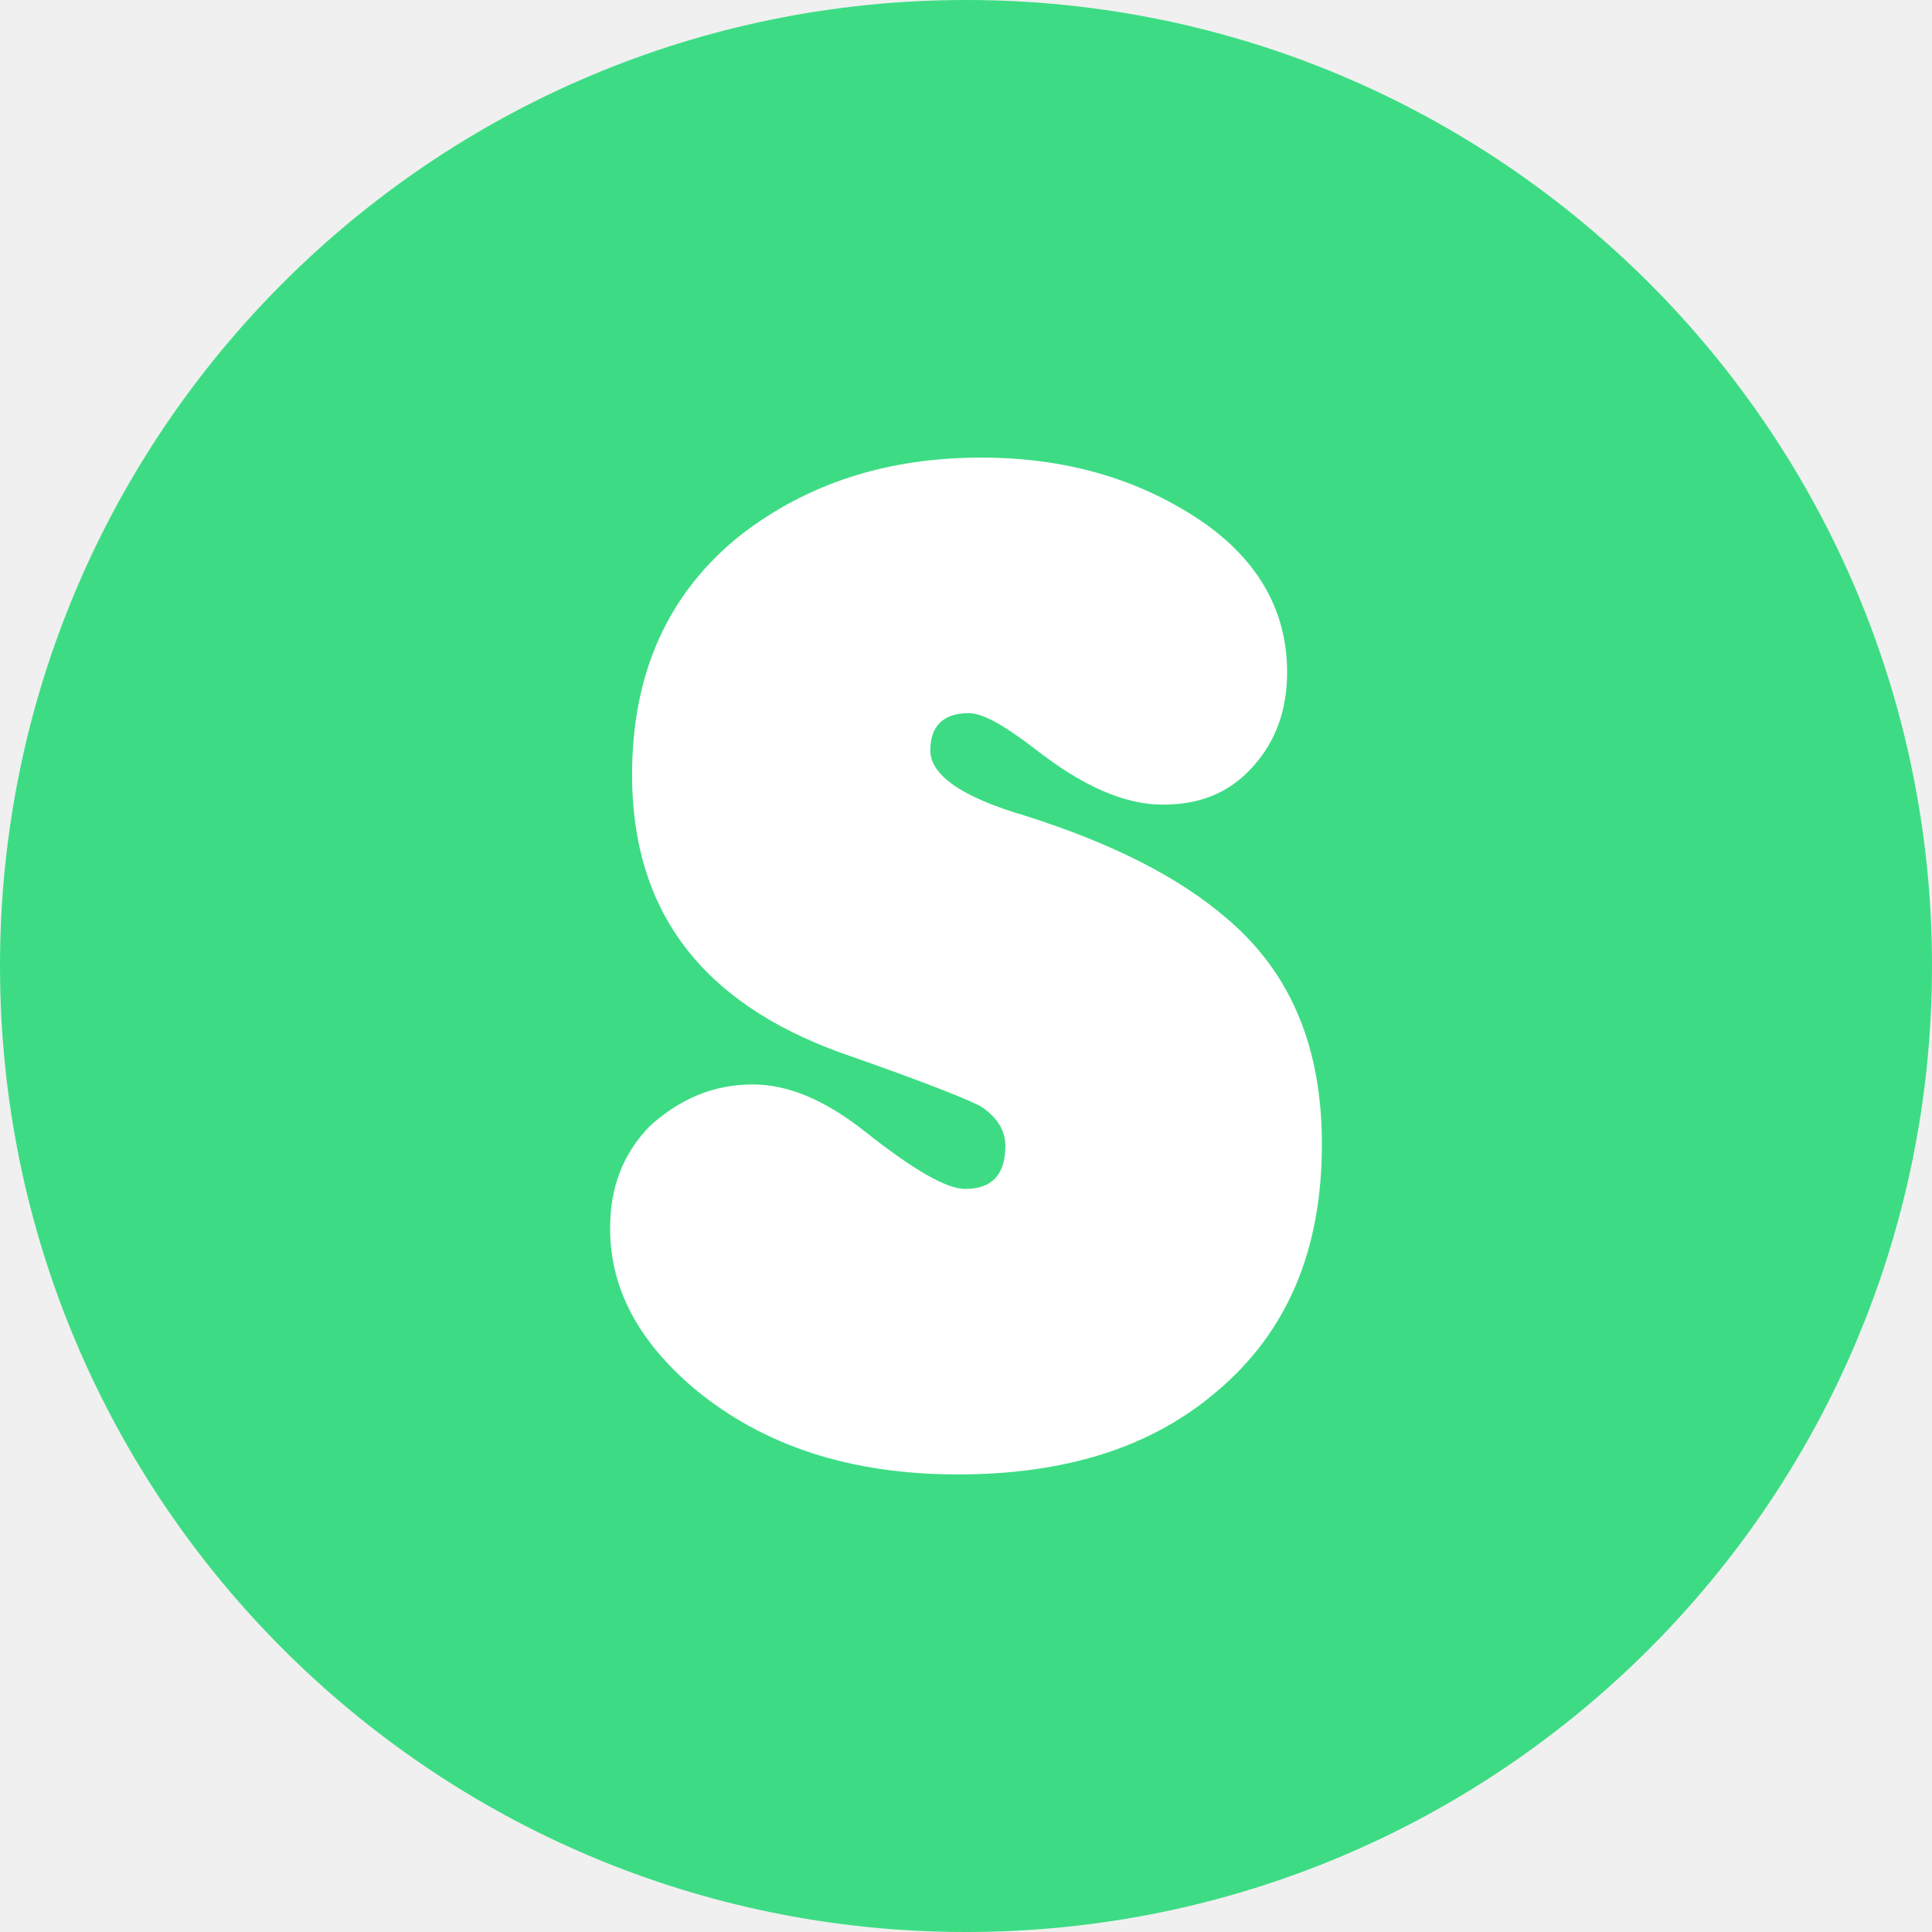
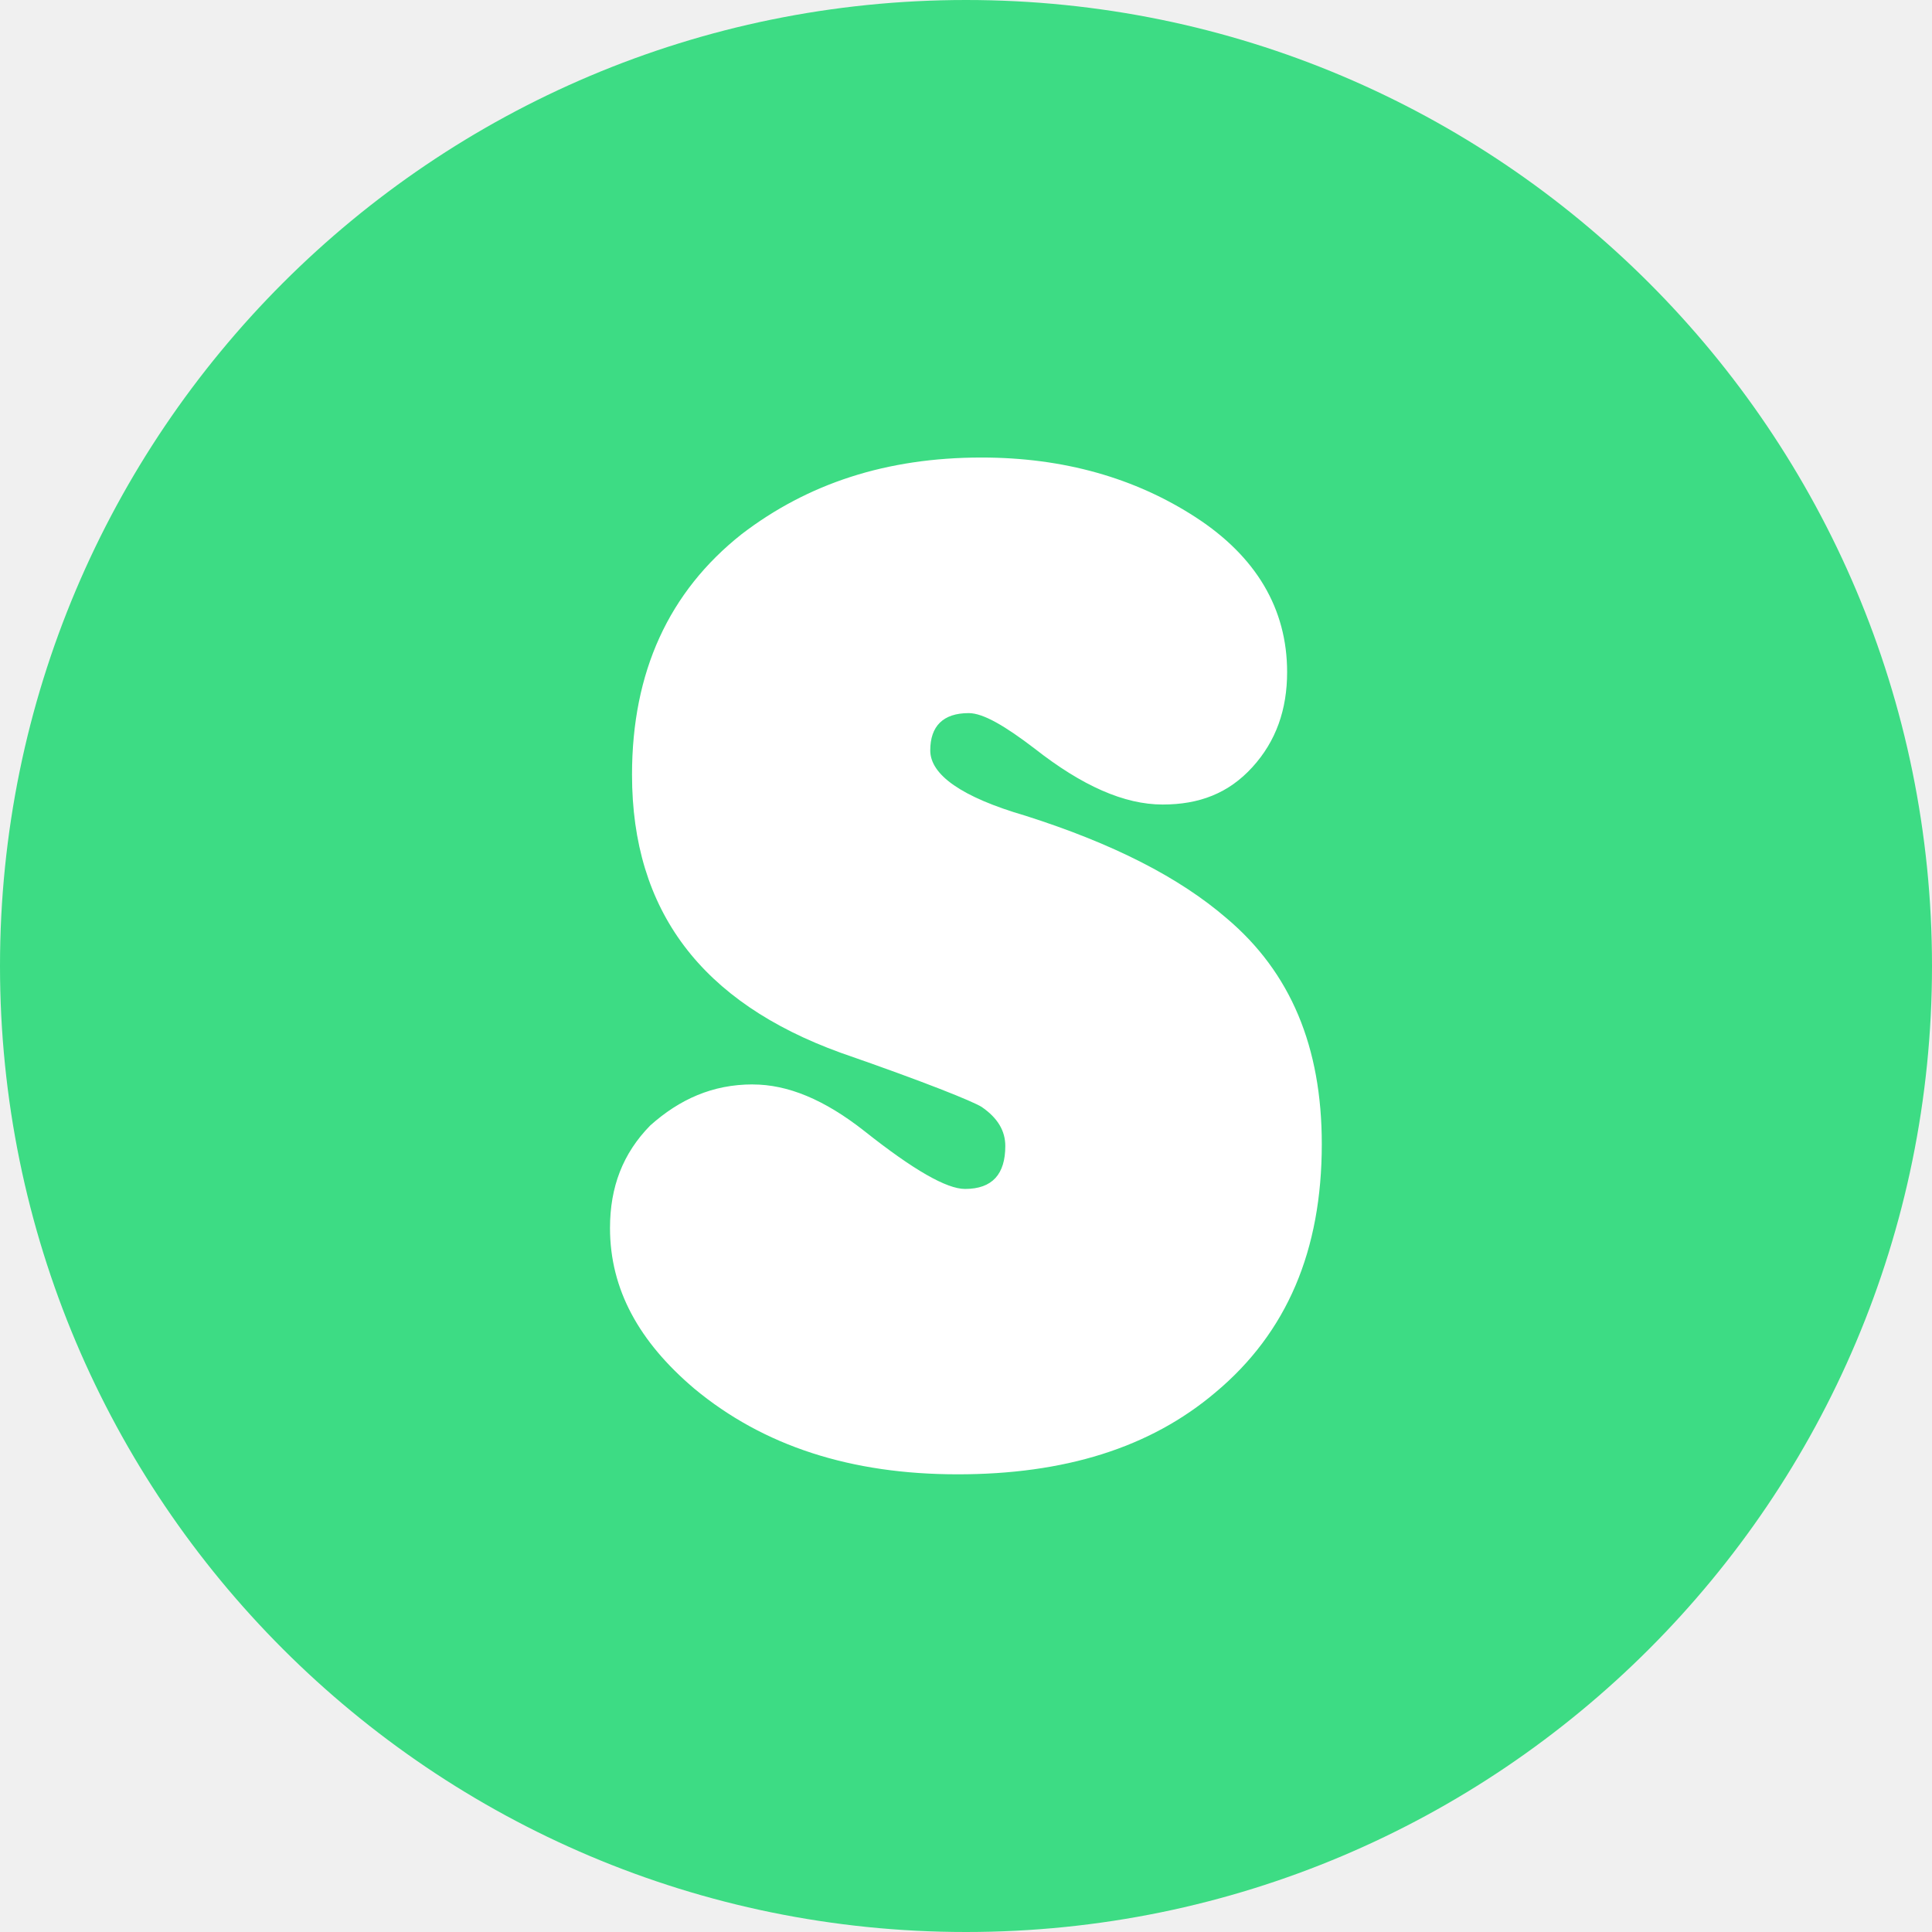
- <svg xmlns="http://www.w3.org/2000/svg" width="38" height="38" viewBox="0 0 38 38" fill="none">
-   <path fill-rule="evenodd" clip-rule="evenodd" d="M19 38C29.493 38 38 29.493 38 19C38 8.507 29.493 0 19 0C8.507 0 0 8.507 0 19C0 29.493 8.507 38 19 38Z" fill="#3DDC84" />
-   <path d="M14.807 21.33C15.491 21.33 16.211 21.624 17.003 22.248C17.974 23.018 18.622 23.385 18.982 23.385C19.522 23.385 19.774 23.092 19.774 22.541C19.774 22.248 19.63 21.991 19.306 21.771C19.126 21.661 18.226 21.294 16.535 20.706C13.8 19.716 12.432 17.917 12.432 15.239C12.432 13.22 13.152 11.642 14.591 10.505C15.887 9.514 17.434 9 19.306 9C20.925 9 22.329 9.404 23.517 10.174C24.704 10.945 25.316 11.973 25.316 13.22C25.316 13.954 25.1 14.578 24.632 15.092C24.165 15.605 23.589 15.826 22.869 15.826C22.113 15.826 21.285 15.459 20.35 14.725C19.774 14.284 19.342 14.027 19.054 14.027C18.55 14.027 18.298 14.284 18.298 14.761C18.298 15.239 18.91 15.679 20.17 16.046C21.897 16.596 23.193 17.257 24.128 18.064C25.388 19.128 26 20.596 26 22.505C26 24.596 25.316 26.211 23.913 27.385C22.617 28.486 20.925 29 18.838 29C16.751 29 15.023 28.45 13.655 27.312C12.576 26.395 12 25.367 12 24.156C12 23.349 12.252 22.688 12.792 22.138C13.368 21.624 14.015 21.33 14.807 21.33Z" fill="white" />
+ <svg xmlns="http://www.w3.org/2000/svg" viewBox="0 0 38 38">
+   <path d="m19 38c10.493 0 19-8.507 19-19 0-10.493-8.507-19-19-19-10.493 0-19 8.507-19 19 0 10.493 8.507 19 19 19z" clip-rule="evenodd" fill="#3DDC84" fill-rule="evenodd" />
+   <path d="m14.807 21.33c0.684 0 1.404 0.294 2.195 0.917 0.972 0.771 1.619 1.138 1.979 1.138 0.54 0 0.792-0.294 0.792-0.844 0-0.294-0.144-0.55-0.468-0.771-0.18-0.11-1.08-0.477-2.771-1.064-2.735-0.991-4.103-2.789-4.103-5.468 0-2.018 0.72-3.596 2.159-4.734 1.296-0.991 2.843-1.505 4.715-1.505 1.619 0 3.023 0.404 4.211 1.174 1.188 0.771 1.8 1.798 1.8 3.046 0 0.734-0.216 1.358-0.684 1.871-0.468 0.514-1.044 0.734-1.764 0.734-0.756 0-1.584-0.367-2.519-1.101-0.576-0.44-1.008-0.697-1.296-0.697-0.504 0-0.756 0.257-0.756 0.734 0 0.477 0.612 0.917 1.871 1.284 1.728 0.55 3.023 1.211 3.959 2.018 1.26 1.064 1.871 2.532 1.871 4.44 0 2.092-0.684 3.706-2.087 4.881-1.296 1.101-2.987 1.615-5.075 1.615s-3.815-0.55-5.183-1.688c-1.08-0.917-1.655-1.945-1.655-3.156 0-0.807 0.252-1.468 0.792-2.018 0.576-0.514 1.224-0.807 2.015-0.807z" fill="#fff" />
</svg>
